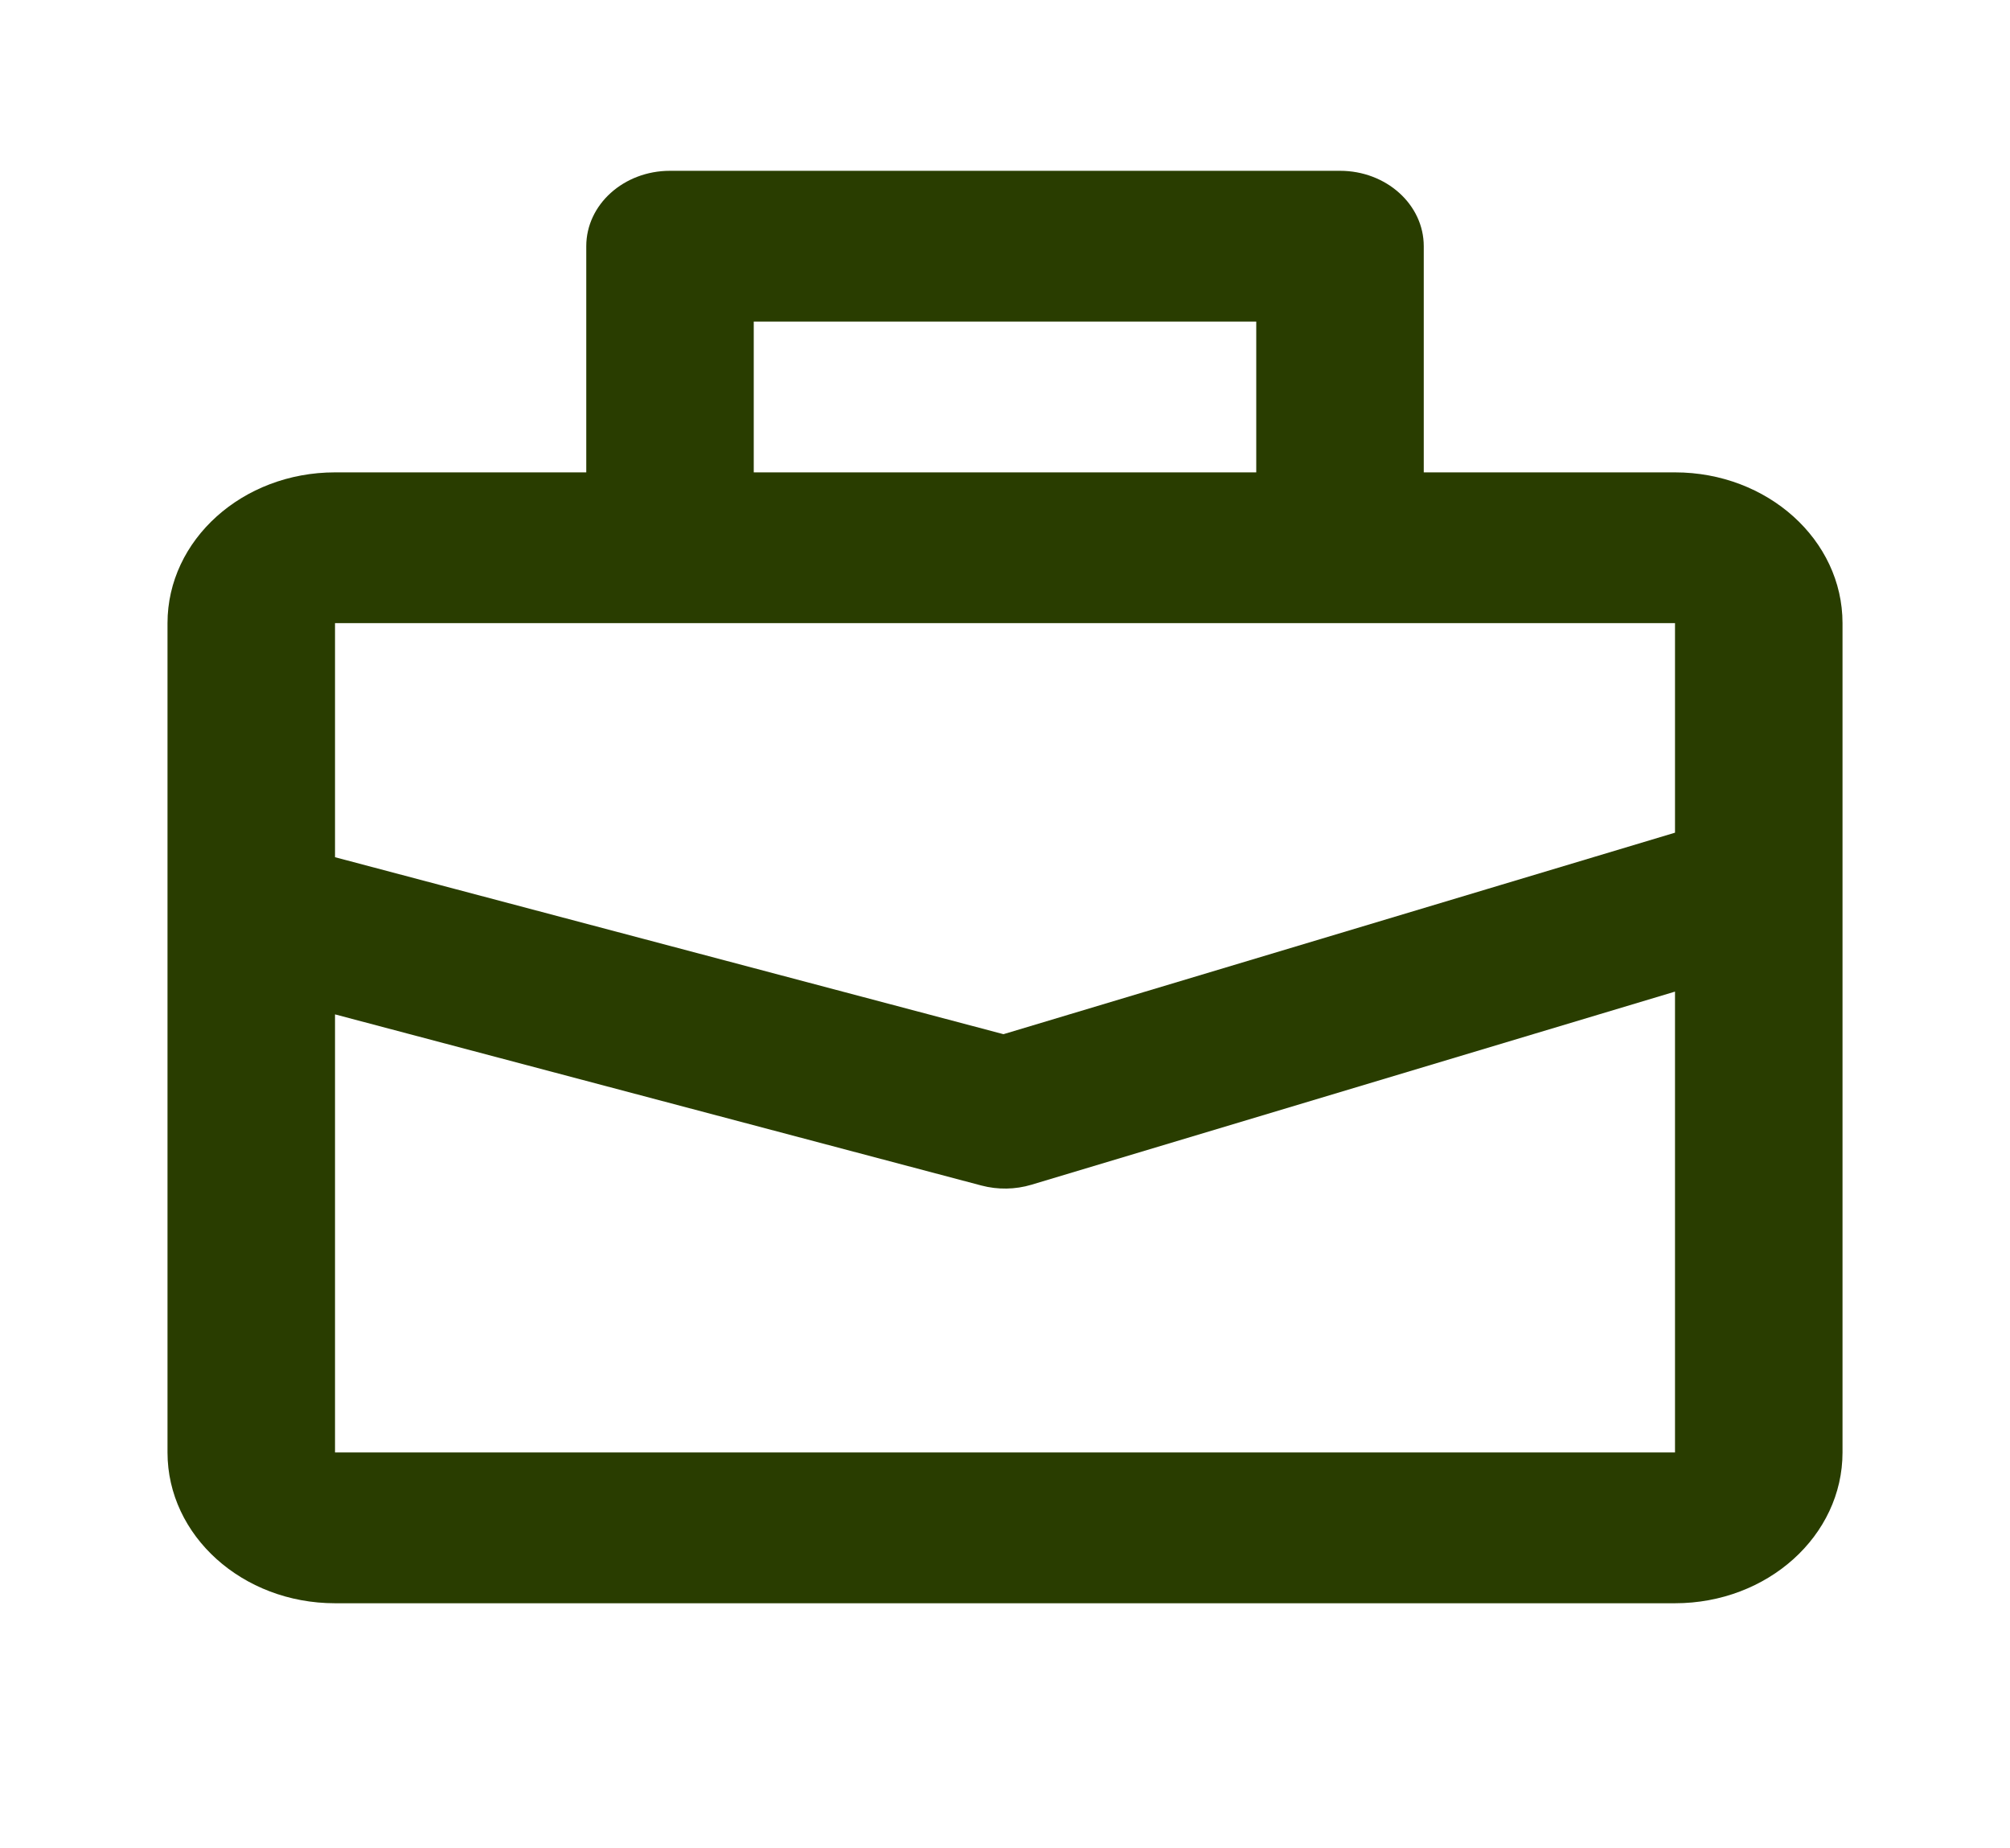
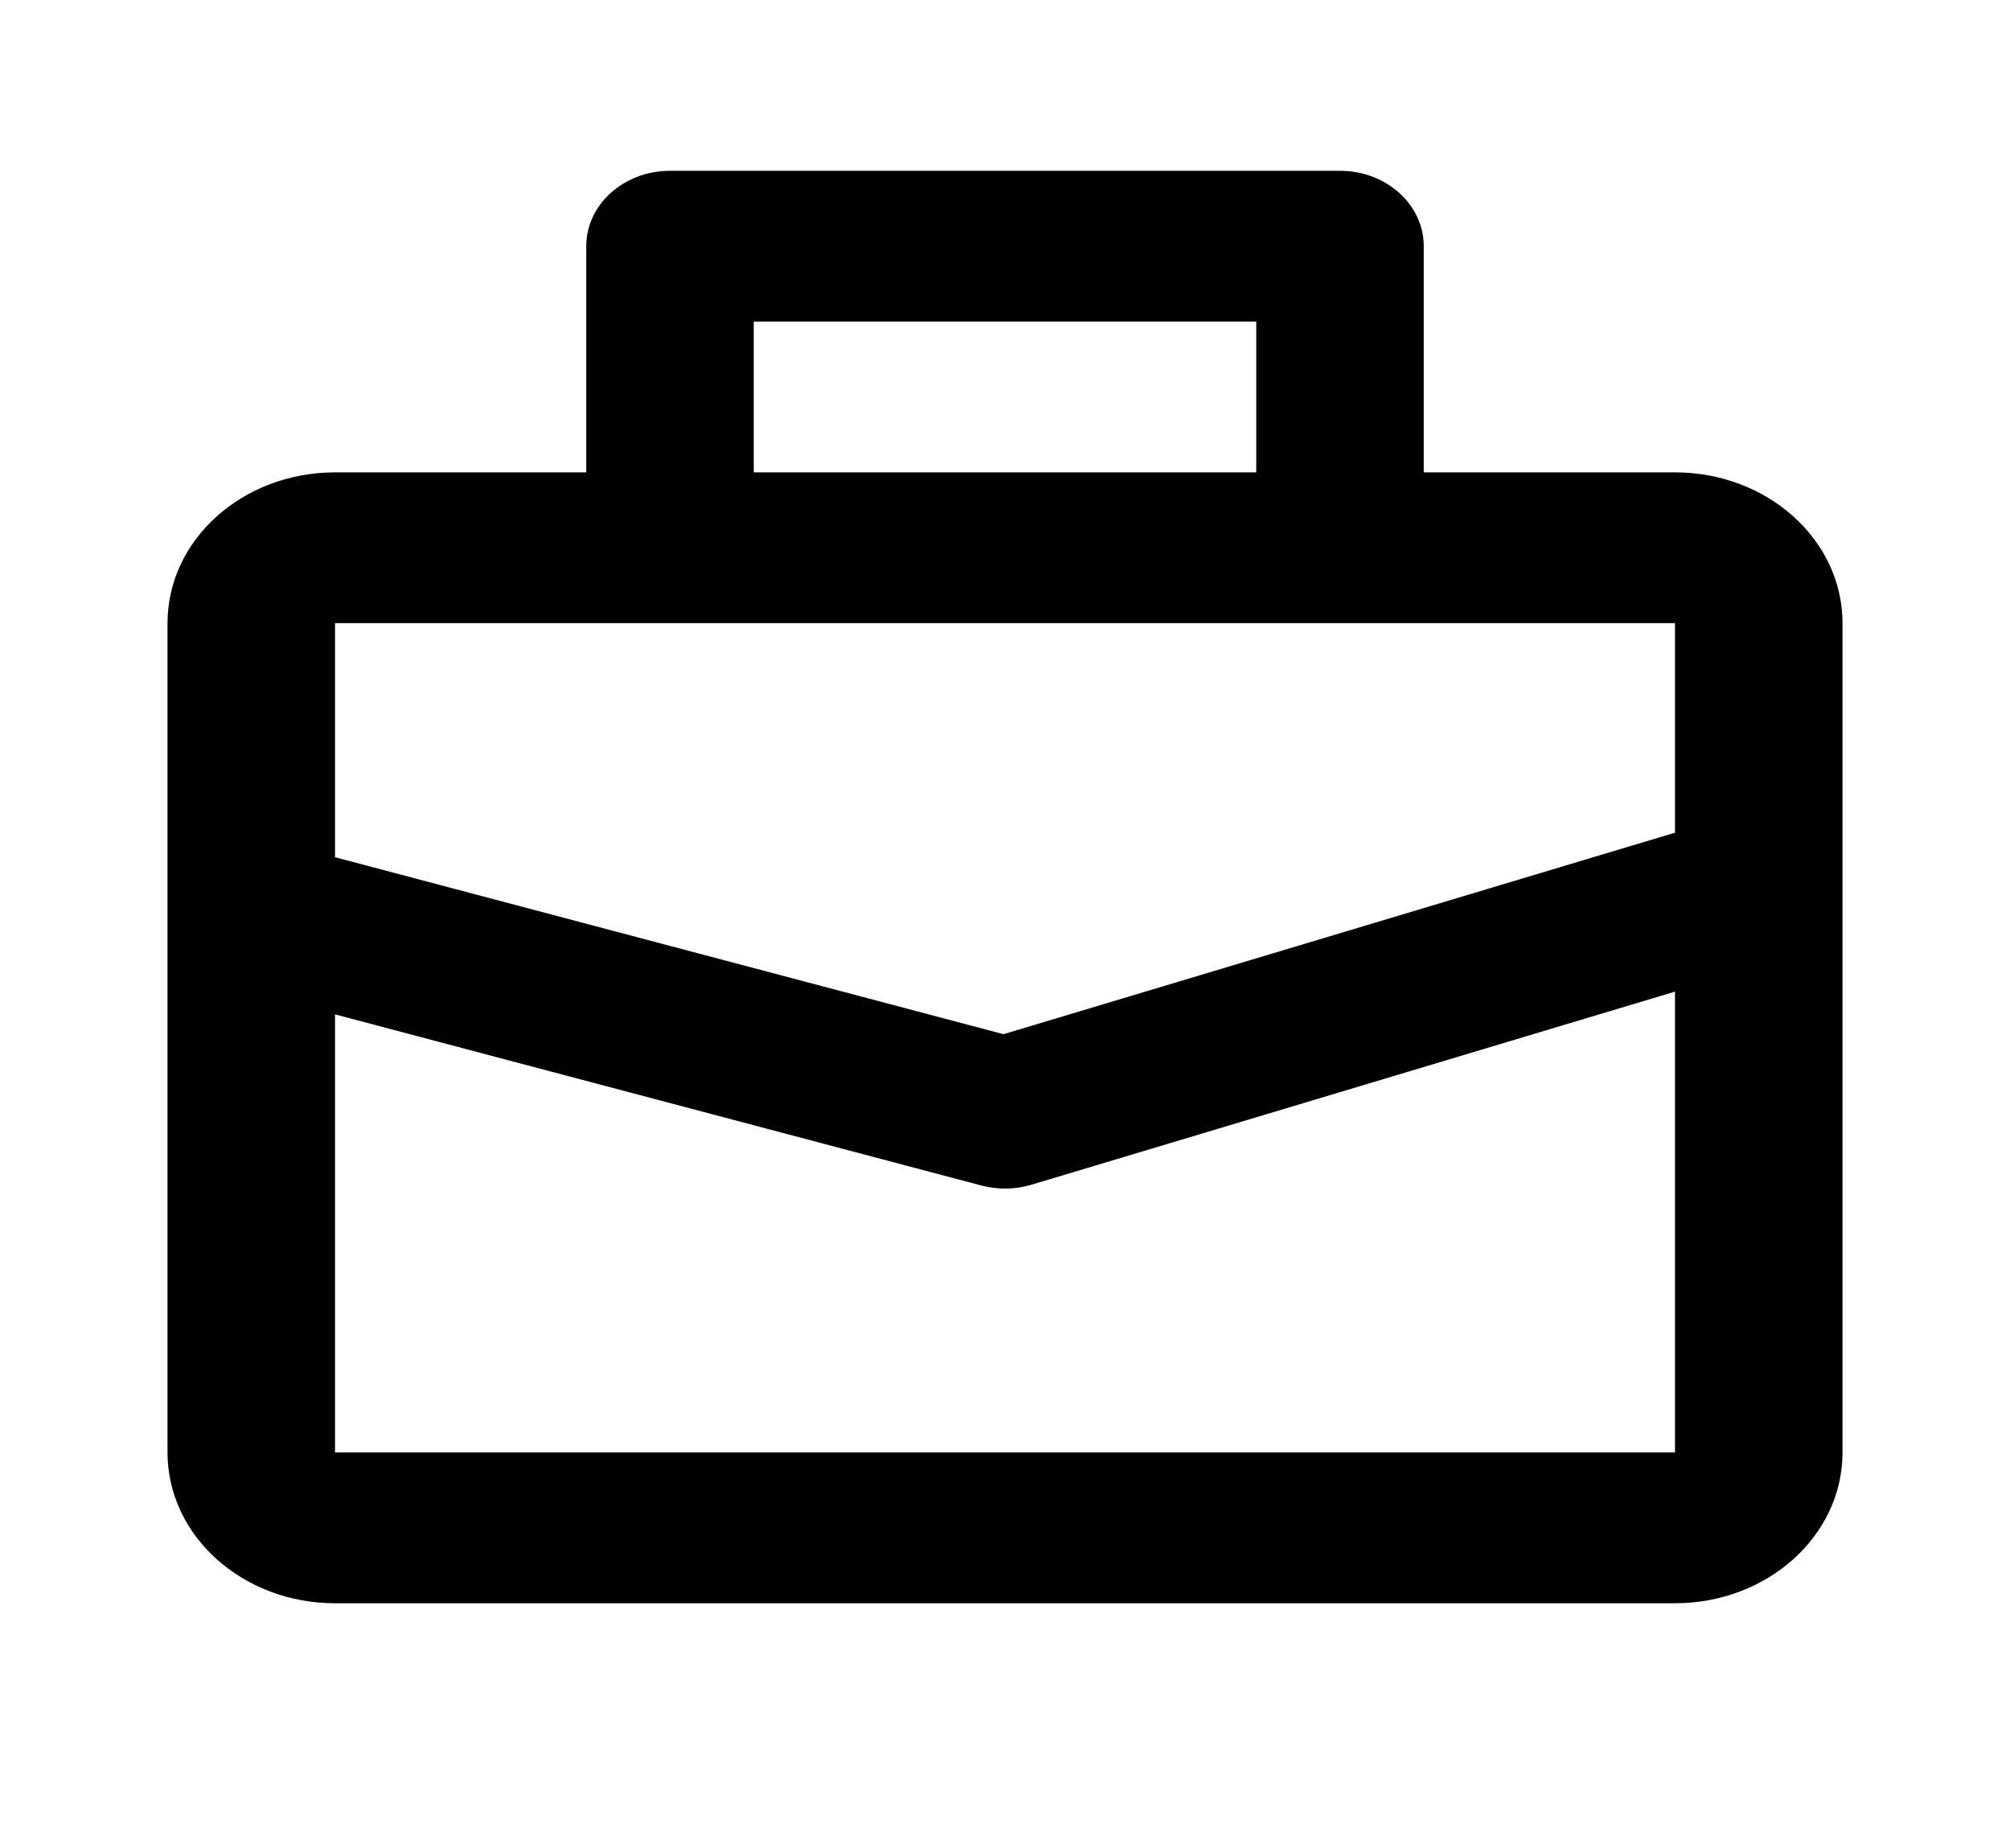
- <svg xmlns="http://www.w3.org/2000/svg" width="74" height="68" viewBox="0 0 74 68" fill="none">
-   <path fill-rule="evenodd" clip-rule="evenodd" d="M21.584 9.062C21.584 7.529 22.964 6.287 24.667 6.287H49.334C51.036 6.287 52.417 7.529 52.417 9.062V17.387H61.667C65.073 17.387 67.834 19.872 67.834 22.937V32.585C67.835 32.628 67.835 32.671 67.834 32.714V53.462C67.834 56.527 65.073 59.012 61.667 59.012H12.334C8.928 59.012 6.167 56.527 6.167 53.462V22.937C6.167 19.872 8.928 17.387 12.334 17.387H21.584V9.062ZM61.667 30.649V22.937H12.334V31.552L36.943 38.066L61.667 30.649ZM12.334 37.337L36.13 43.636C36.734 43.796 37.378 43.786 37.975 43.607L61.667 36.499V53.462H12.334V37.337ZM46.25 11.837V17.387H27.75V11.837H46.25Z" fill="#293D00" />
+ <svg xmlns="http://www.w3.org/2000/svg" width="74" height="68" viewBox="0 0 74 68" fill="current">
+   <path fill-rule="evenodd" clip-rule="evenodd" d="M21.584 9.062C21.584 7.529 22.964 6.287 24.667 6.287H49.334C51.036 6.287 52.417 7.529 52.417 9.062V17.387H61.667C65.073 17.387 67.834 19.872 67.834 22.937V32.585C67.835 32.628 67.835 32.671 67.834 32.714V53.462C67.834 56.527 65.073 59.012 61.667 59.012H12.334C8.928 59.012 6.167 56.527 6.167 53.462V22.937C6.167 19.872 8.928 17.387 12.334 17.387H21.584V9.062ZM61.667 30.649V22.937H12.334V31.552L36.943 38.066L61.667 30.649ZM12.334 37.337L36.13 43.636C36.734 43.796 37.378 43.786 37.975 43.607L61.667 36.499V53.462H12.334V37.337ZM46.25 11.837V17.387H27.75V11.837H46.25Z" fill="current" />
</svg>
